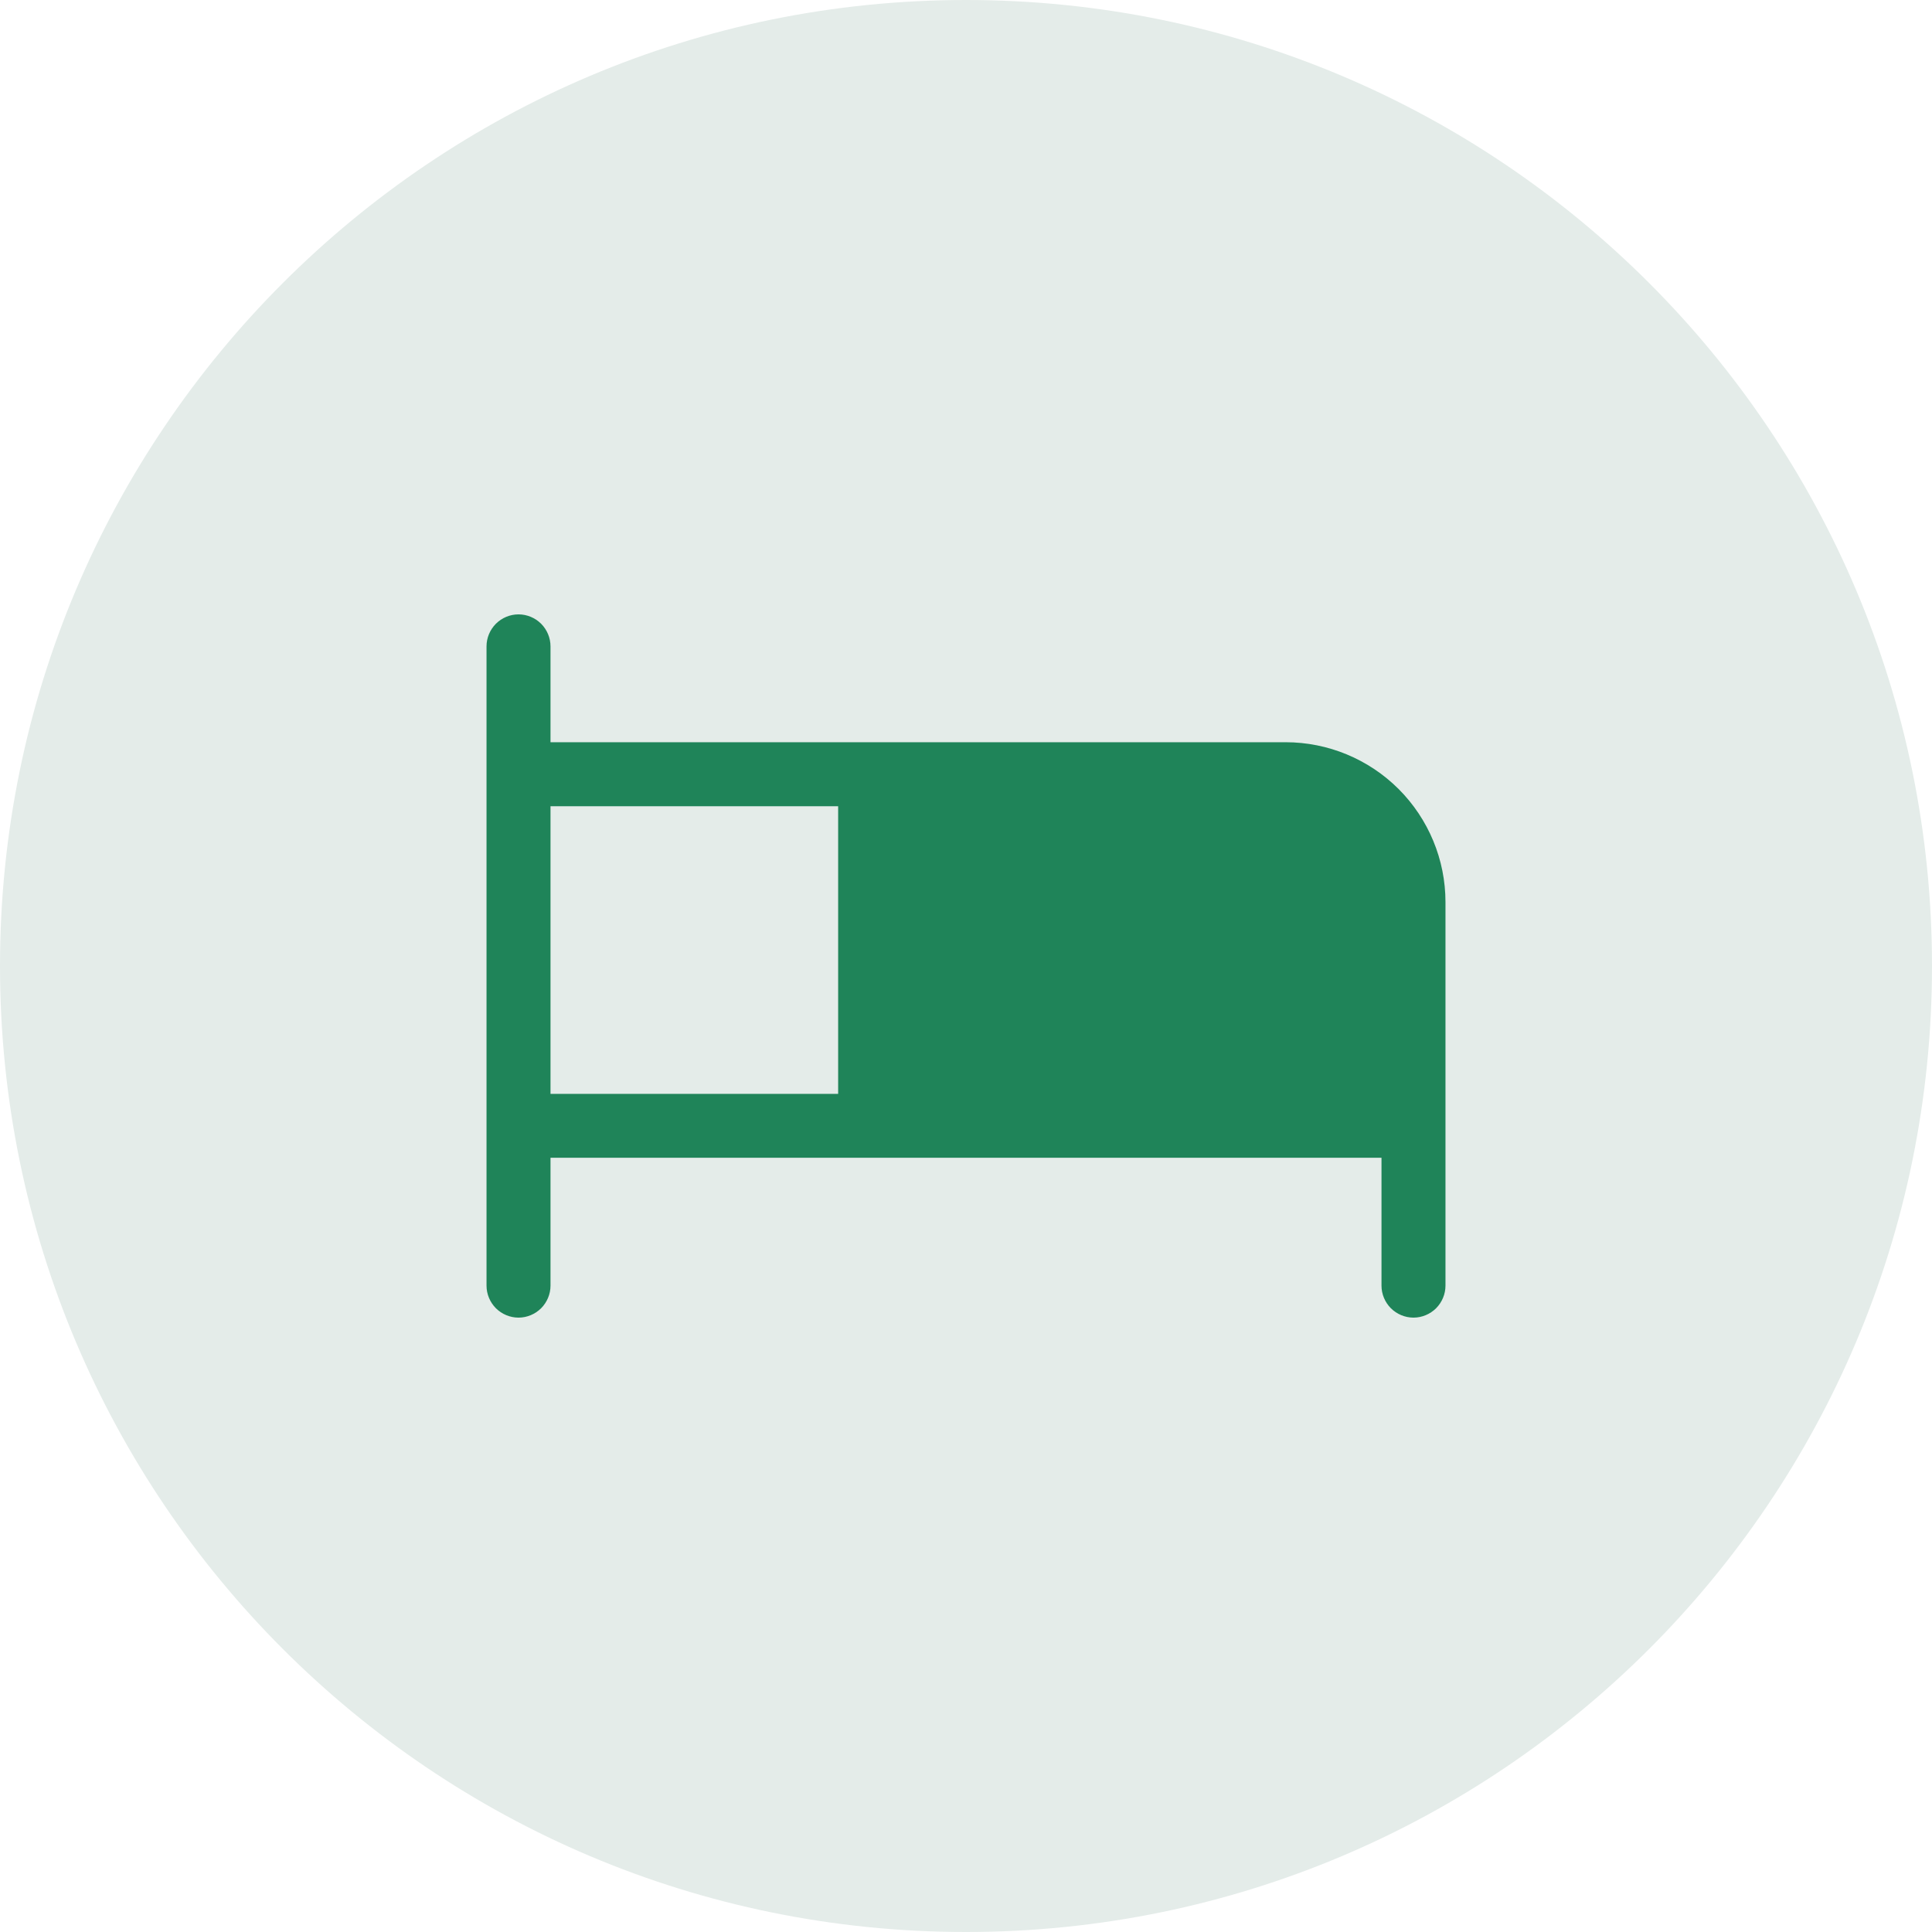
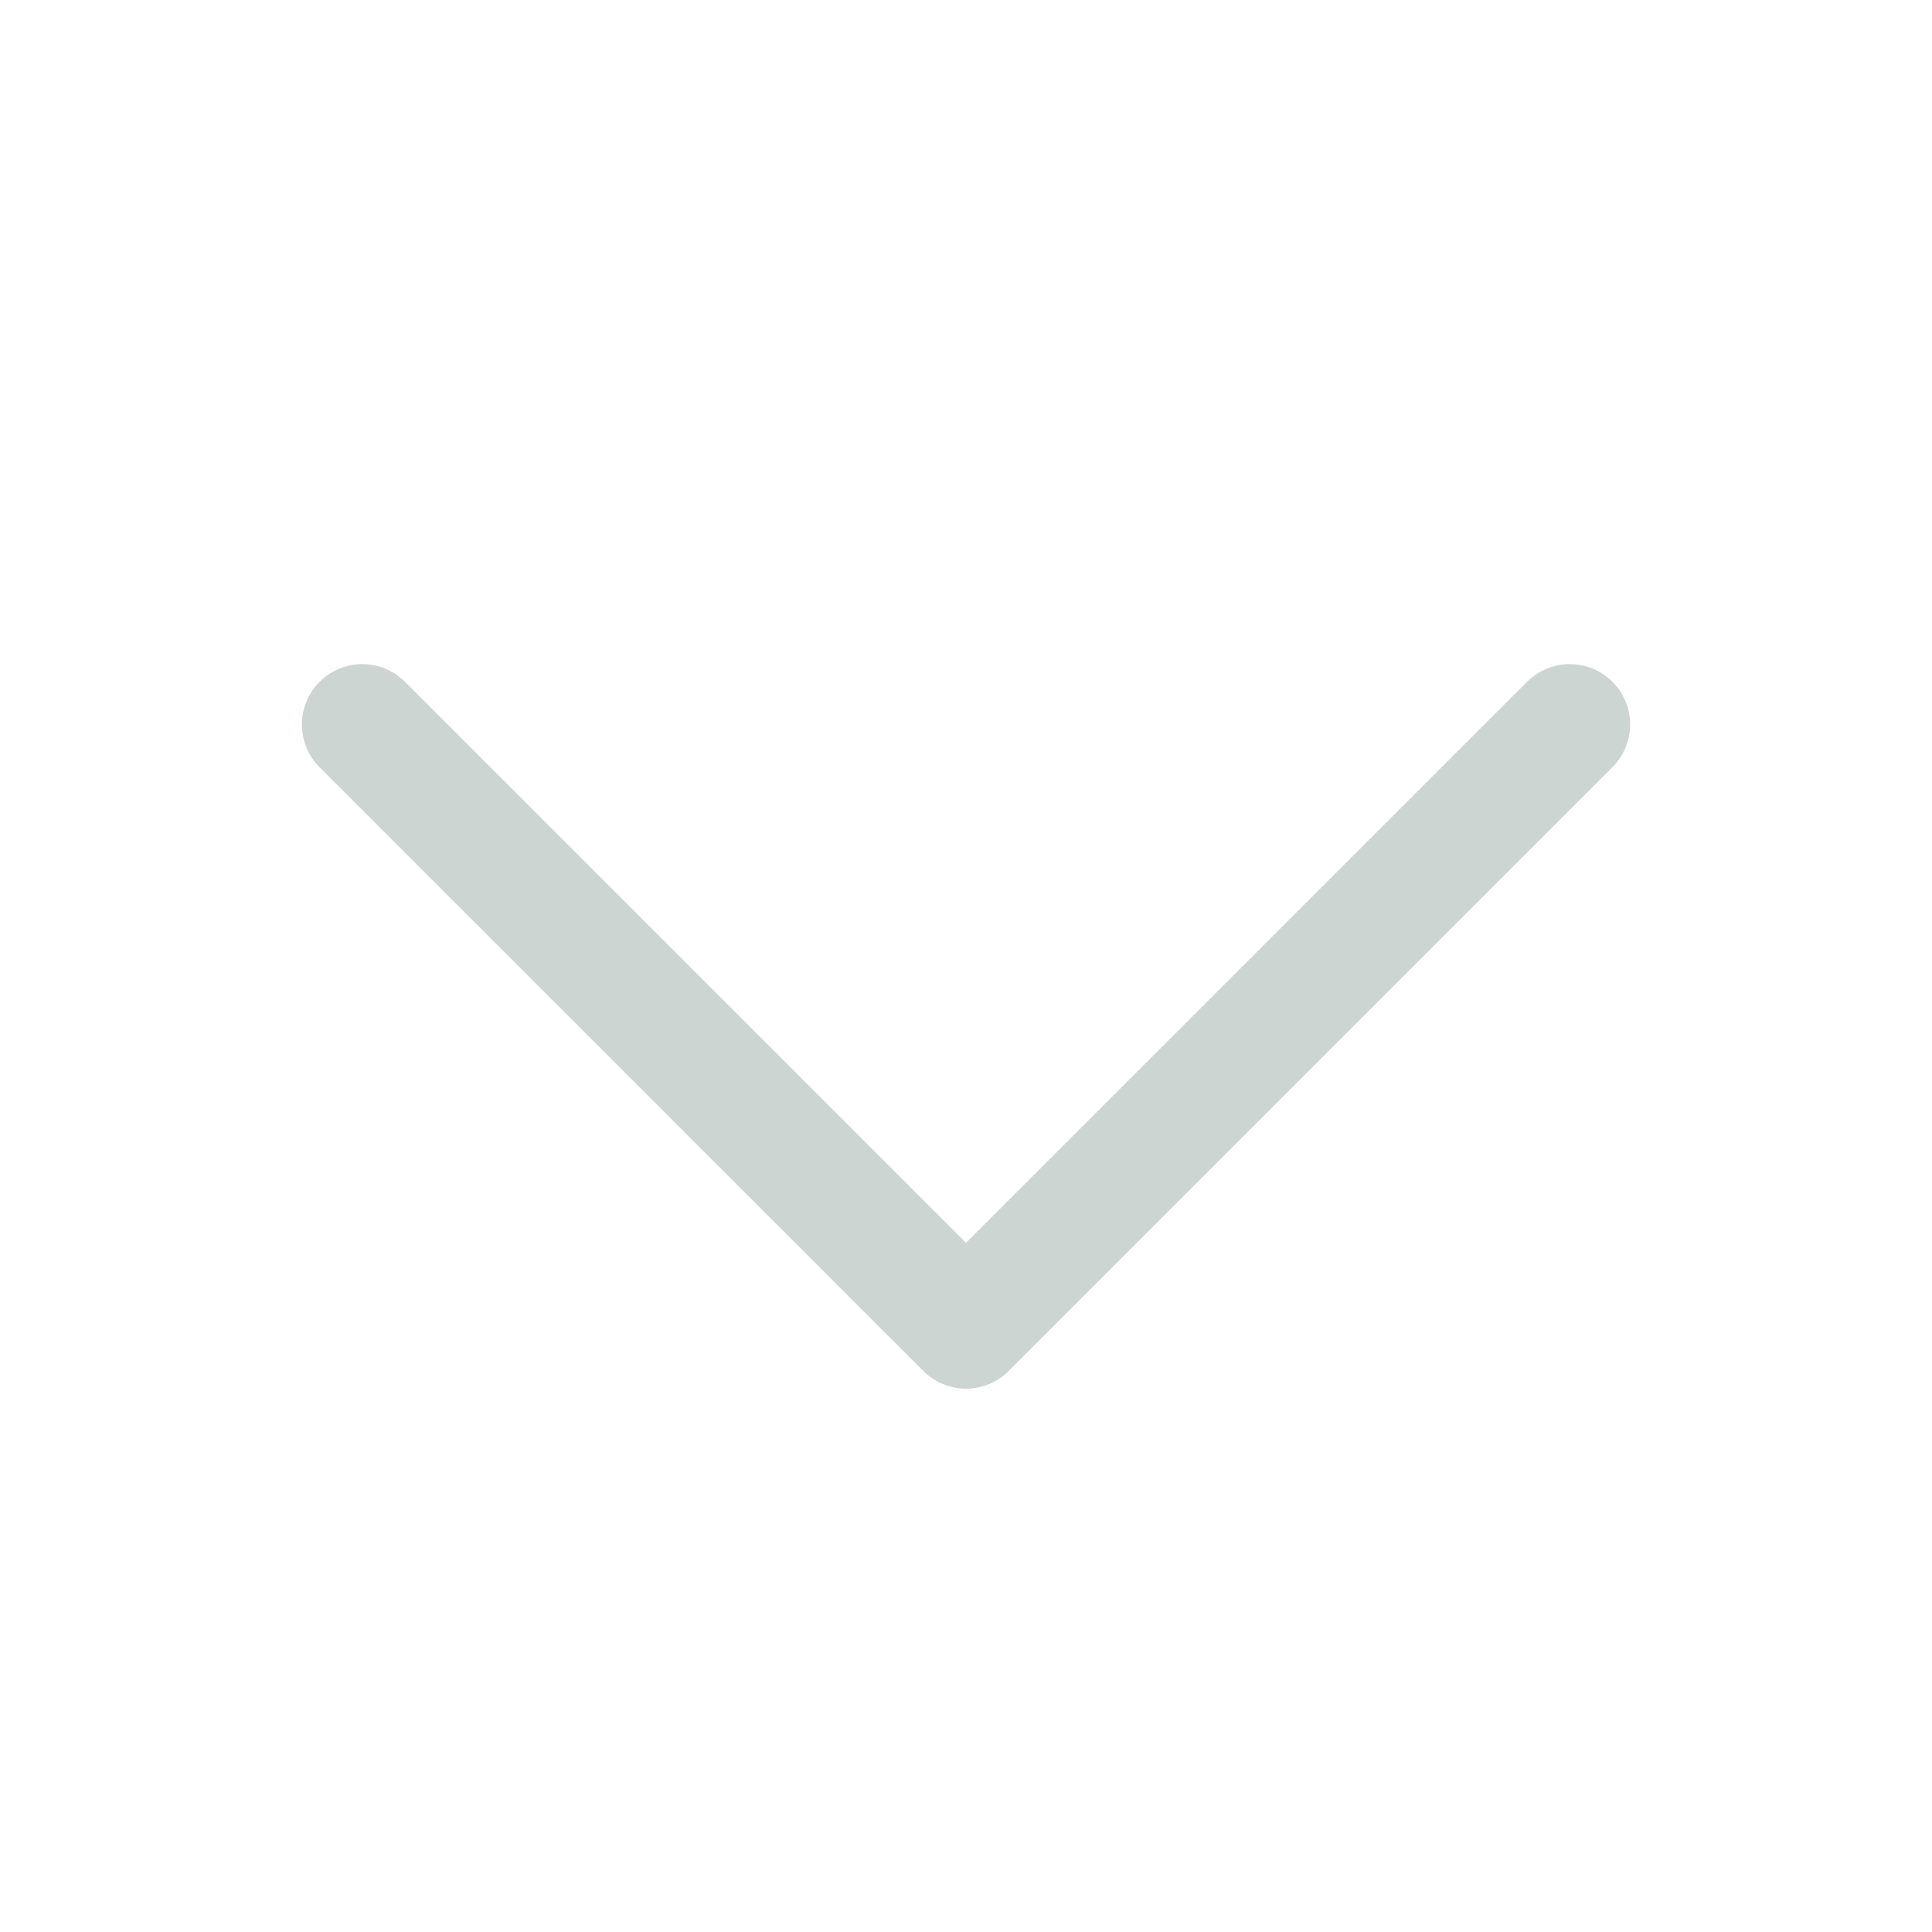
- <svg xmlns="http://www.w3.org/2000/svg" width="34" height="34" viewBox="0 0 34 34" fill="none">
-   <rect width="34" height="34" rx="17" fill="#E4ECE9" />
-   <path d="M22.625 13.062H9.688V11.375C9.688 11.226 9.628 11.083 9.523 10.977C9.417 10.872 9.274 10.812 9.125 10.812C8.976 10.812 8.833 10.872 8.727 10.977C8.622 11.083 8.562 11.226 8.562 11.375V22.625C8.562 22.774 8.622 22.917 8.727 23.023C8.833 23.128 8.976 23.188 9.125 23.188C9.274 23.188 9.417 23.128 9.523 23.023C9.628 22.917 9.688 22.774 9.688 22.625V20.375H24.312V22.625C24.312 22.774 24.372 22.917 24.477 23.023C24.583 23.128 24.726 23.188 24.875 23.188C25.024 23.188 25.167 23.128 25.273 23.023C25.378 22.917 25.438 22.774 25.438 22.625V15.875C25.438 15.129 25.141 14.414 24.614 13.886C24.086 13.359 23.371 13.062 22.625 13.062ZM9.688 14.188H14.75V19.25H9.688V14.188Z" fill="#1F8459" />
+ <svg xmlns="http://www.w3.org/2000/svg" width="20" height="20" viewBox="0 0 20 20" fill="none">
+   <path d="M16.692 7.942L10.442 14.192C10.384 14.25 10.315 14.296 10.239 14.328C10.163 14.359 10.082 14.376 10 14.376C9.918 14.376 9.837 14.359 9.761 14.328C9.685 14.296 9.616 14.25 9.558 14.192L3.308 7.942C3.191 7.825 3.125 7.666 3.125 7.5C3.125 7.334 3.191 7.175 3.308 7.058C3.425 6.941 3.584 6.875 3.75 6.875C3.916 6.875 4.075 6.941 4.192 7.058L10 12.866L15.808 7.058C15.866 7 15.935 6.954 16.011 6.922C16.087 6.891 16.168 6.875 16.25 6.875C16.332 6.875 16.413 6.891 16.489 6.922C16.565 6.954 16.634 7 16.692 7.058C16.75 7.116 16.796 7.185 16.828 7.261C16.859 7.337 16.875 7.418 16.875 7.5C16.875 7.582 16.859 7.663 16.828 7.739C16.796 7.815 16.75 7.884 16.692 7.942Z" fill="#CDD5D2" />
</svg>
